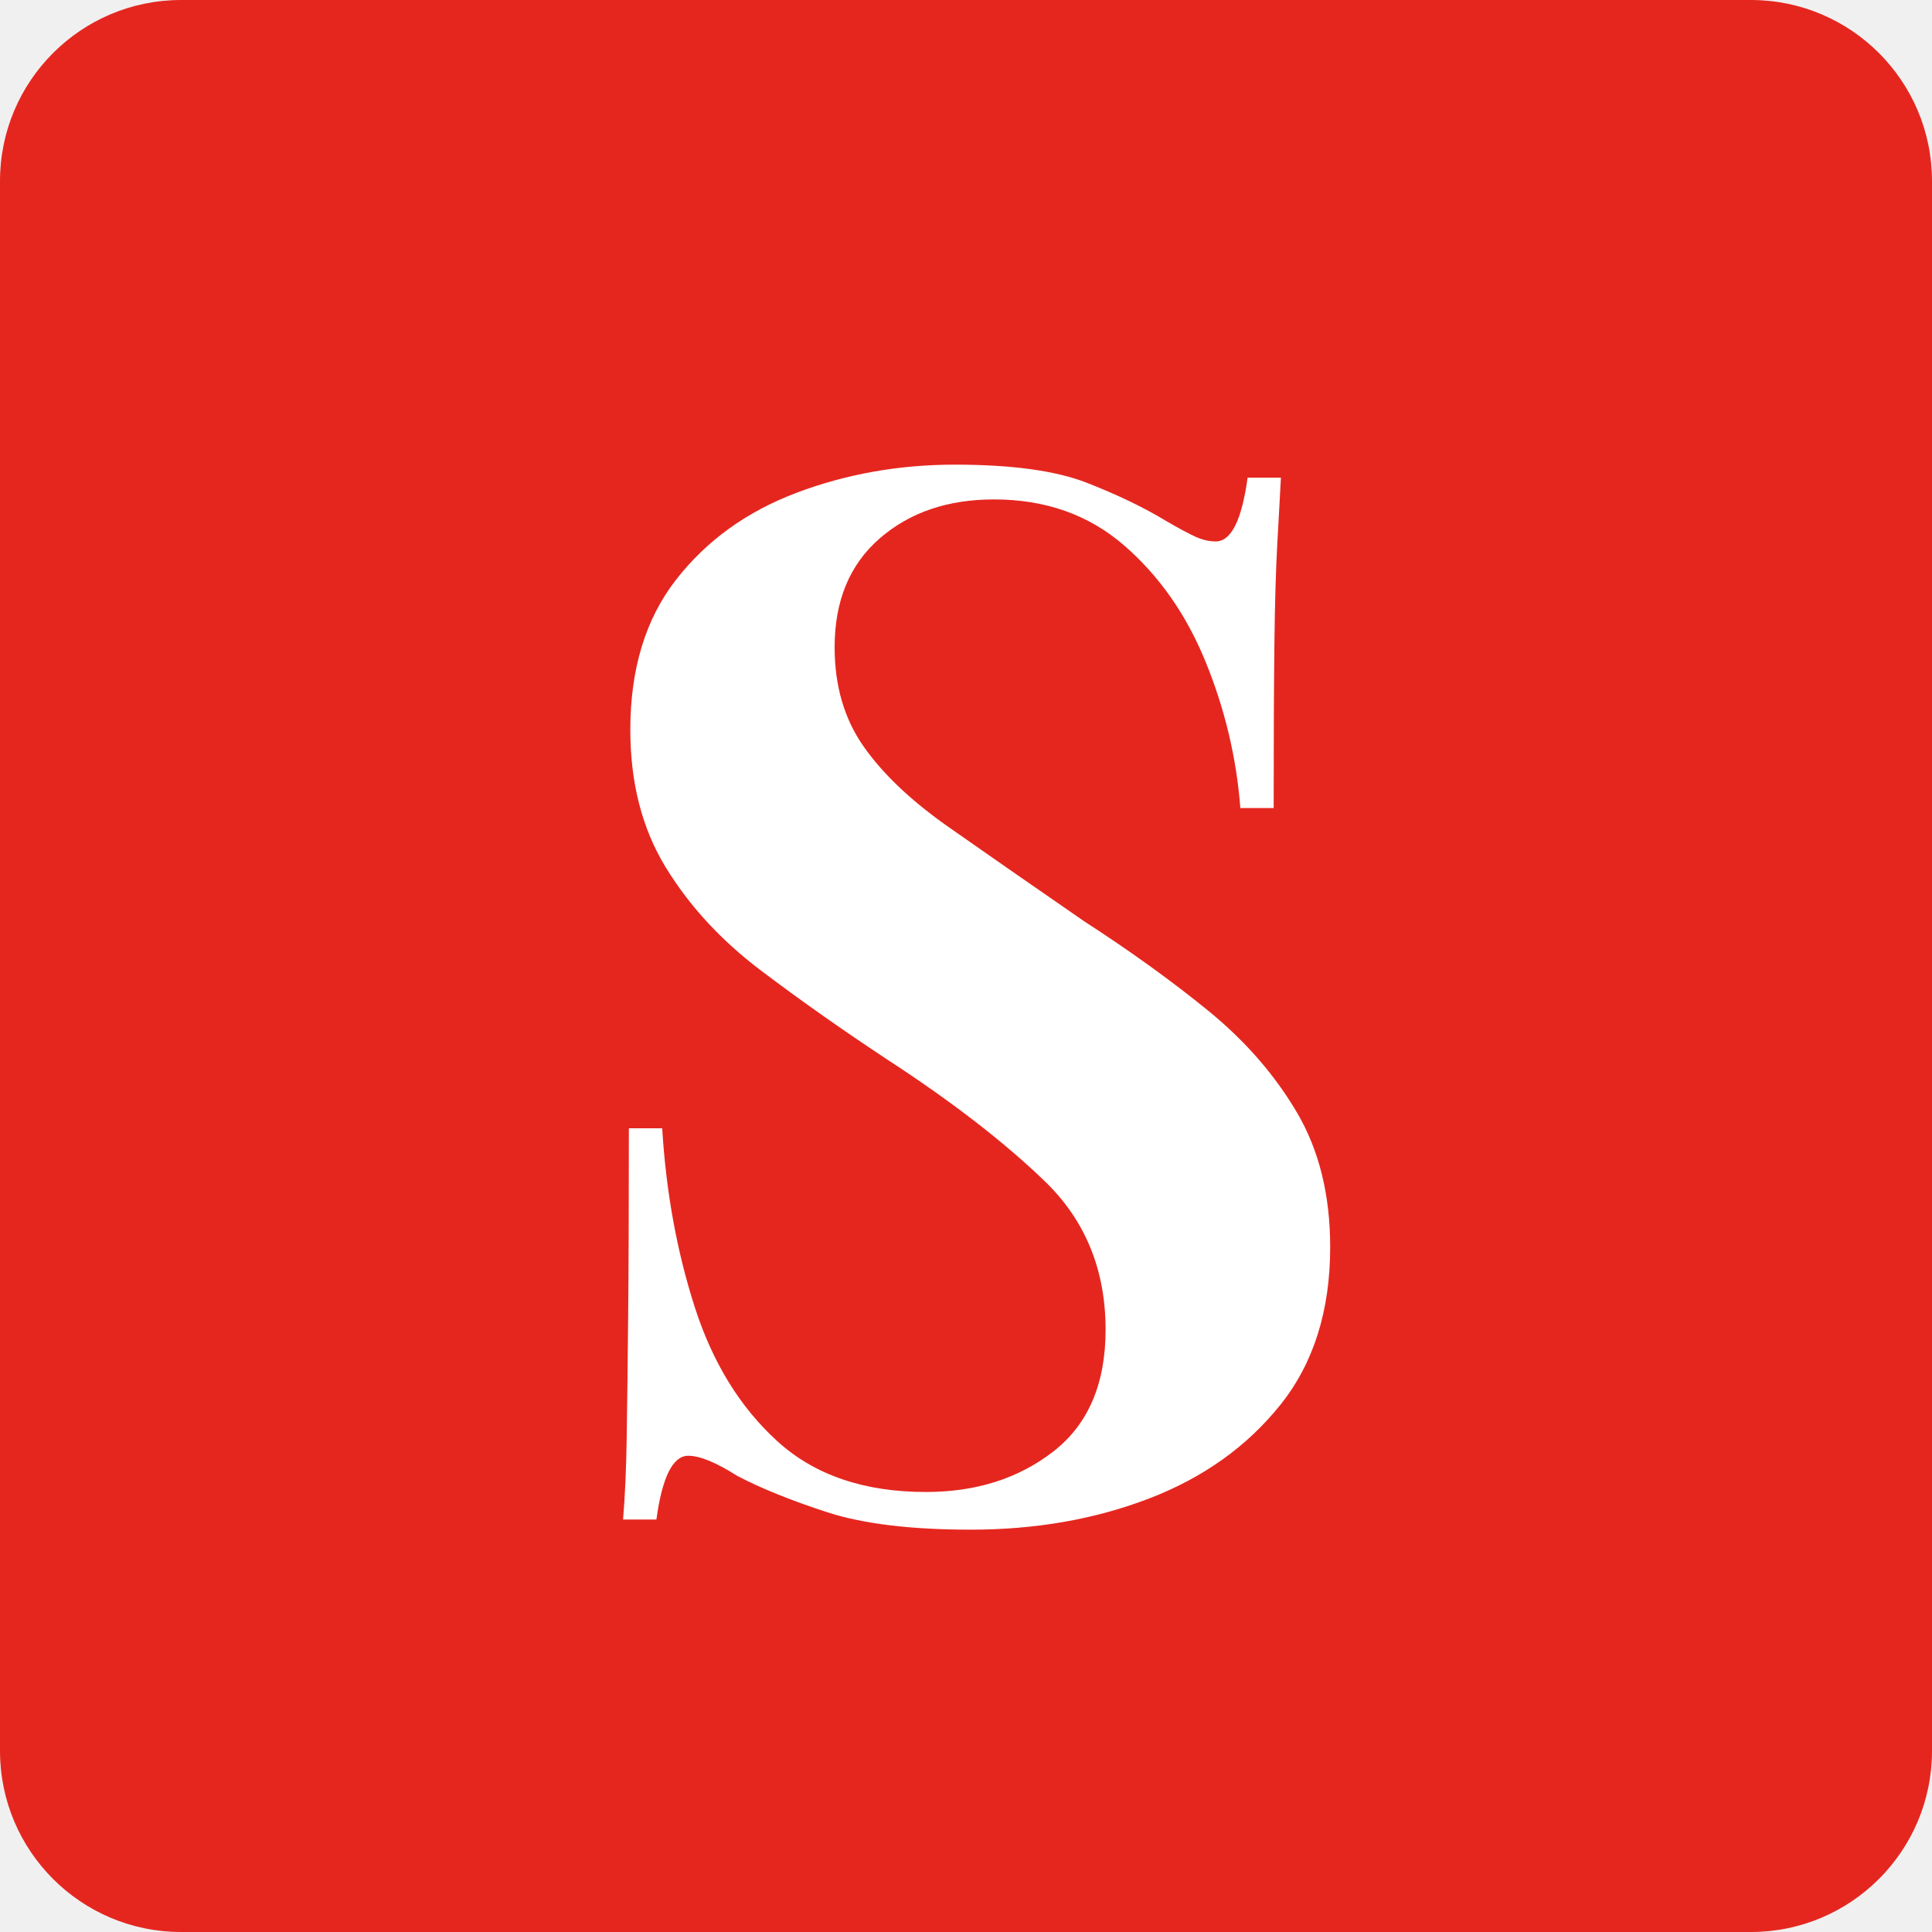
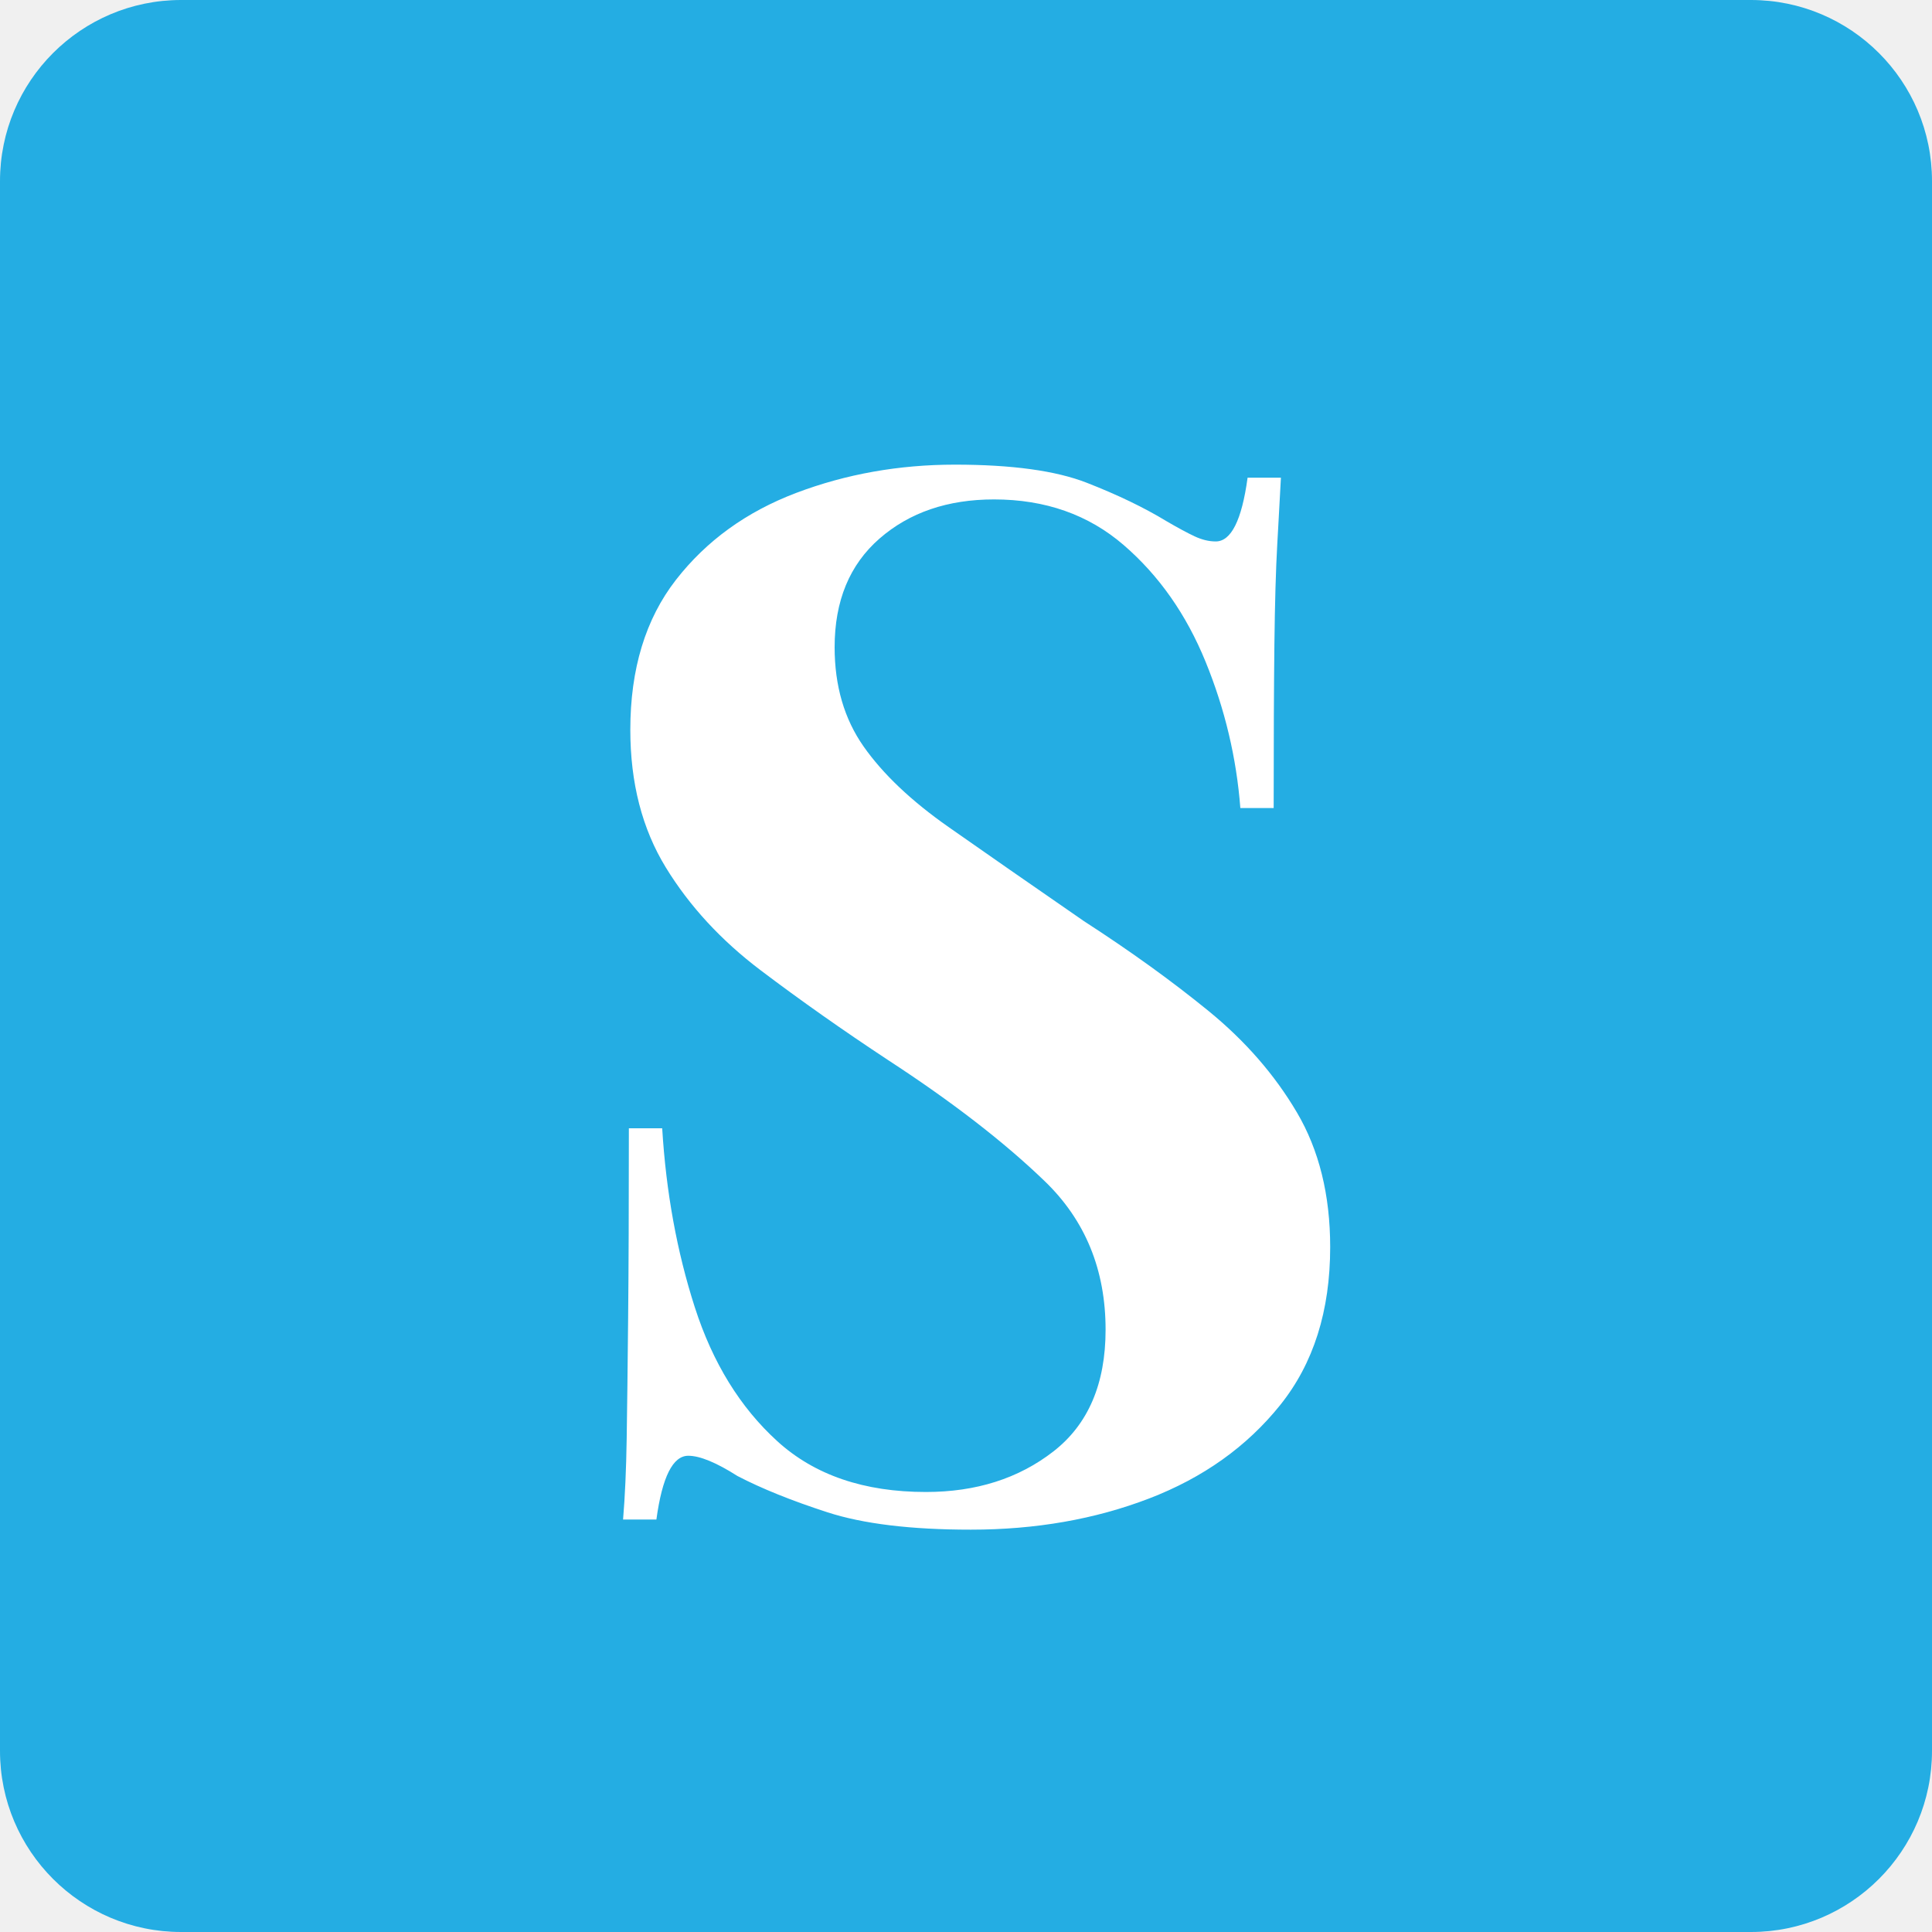
<svg xmlns="http://www.w3.org/2000/svg" width="32px" height="32px" viewBox="0 0 32 32" version="1.1">
  <g id="Page-1" stroke="none" stroke-width="1" fill="none" fill-rule="evenodd">
    <g id="Group">
-       <rect id="Rectangle" fill="#E5261F" x="0" y="0" width="32" height="32" rx="3" />
+       <rect id="Rectangle" fill="#24ADE3" x="0" y="0" width="32" height="32" rx="3" />
      <path d="M16.08,25.336 C17.152,25.336 18.136,25.164 19.032,24.82 C19.928,24.476 20.652,23.96 21.204,23.272 C21.756,22.584 22.032,21.712 22.032,20.656 C22.032,19.792 21.848,19.048 21.48,18.424 C21.112,17.8 20.624,17.24 20.016,16.744 C19.408,16.248 18.72,15.752 17.952,15.256 C17.072,14.648 16.324,14.128 15.708,13.696 C15.092,13.264 14.624,12.82 14.304,12.364 C13.984,11.908 13.824,11.36 13.824,10.72 C13.824,9.952 14.072,9.352 14.568,8.92 C15.064,8.488 15.696,8.272 16.464,8.272 C17.312,8.272 18.028,8.524 18.612,9.028 C19.196,9.532 19.648,10.176 19.968,10.96 C20.288,11.744 20.48,12.552 20.544,13.384 L20.544,13.384 L21.096,13.384 C21.096,12.264 21.1,11.36 21.108,10.672 C21.116,9.984 21.132,9.428 21.156,9.004 L21.17,8.757 C21.188,8.437 21.203,8.155 21.216,7.912 L21.216,7.912 L20.664,7.912 C20.568,8.616 20.392,8.968 20.136,8.968 C20.024,8.968 19.908,8.94 19.788,8.884 C19.668,8.828 19.512,8.744 19.32,8.632 C18.952,8.408 18.512,8.196 18,7.996 C17.488,7.796 16.76,7.696 15.816,7.696 C14.888,7.696 14.012,7.852 13.188,8.164 C12.364,8.476 11.7,8.956 11.196,9.604 C10.692,10.252 10.44,11.08 10.44,12.088 C10.44,12.968 10.636,13.728 11.028,14.368 C11.42,15.008 11.944,15.576 12.6,16.072 C13.256,16.568 13.96,17.064 14.712,17.56 C15.768,18.248 16.632,18.916 17.304,19.564 C17.976,20.212 18.312,21.032 18.312,22.024 C18.312,22.92 18.024,23.592 17.448,24.04 C16.872,24.488 16.168,24.712 15.336,24.712 C14.312,24.712 13.492,24.432 12.876,23.872 C12.26,23.312 11.804,22.572 11.508,21.652 C11.212,20.732 11.032,19.744 10.968,18.688 L10.968,18.688 L10.416,18.688 C10.416,19.952 10.412,20.996 10.404,21.82 C10.396,22.644 10.388,23.312 10.38,23.824 C10.372,24.336 10.352,24.784 10.32,25.168 L10.32,25.168 L10.872,25.168 C10.968,24.464 11.144,24.112 11.4,24.112 C11.592,24.112 11.864,24.224 12.216,24.448 C12.616,24.656 13.112,24.856 13.704,25.048 C14.296,25.24 15.088,25.336 16.08,25.336 Z" id="S" fill="#FFFFFF" fill-rule="nonzero" />
    </g>
  </g>
</svg>
